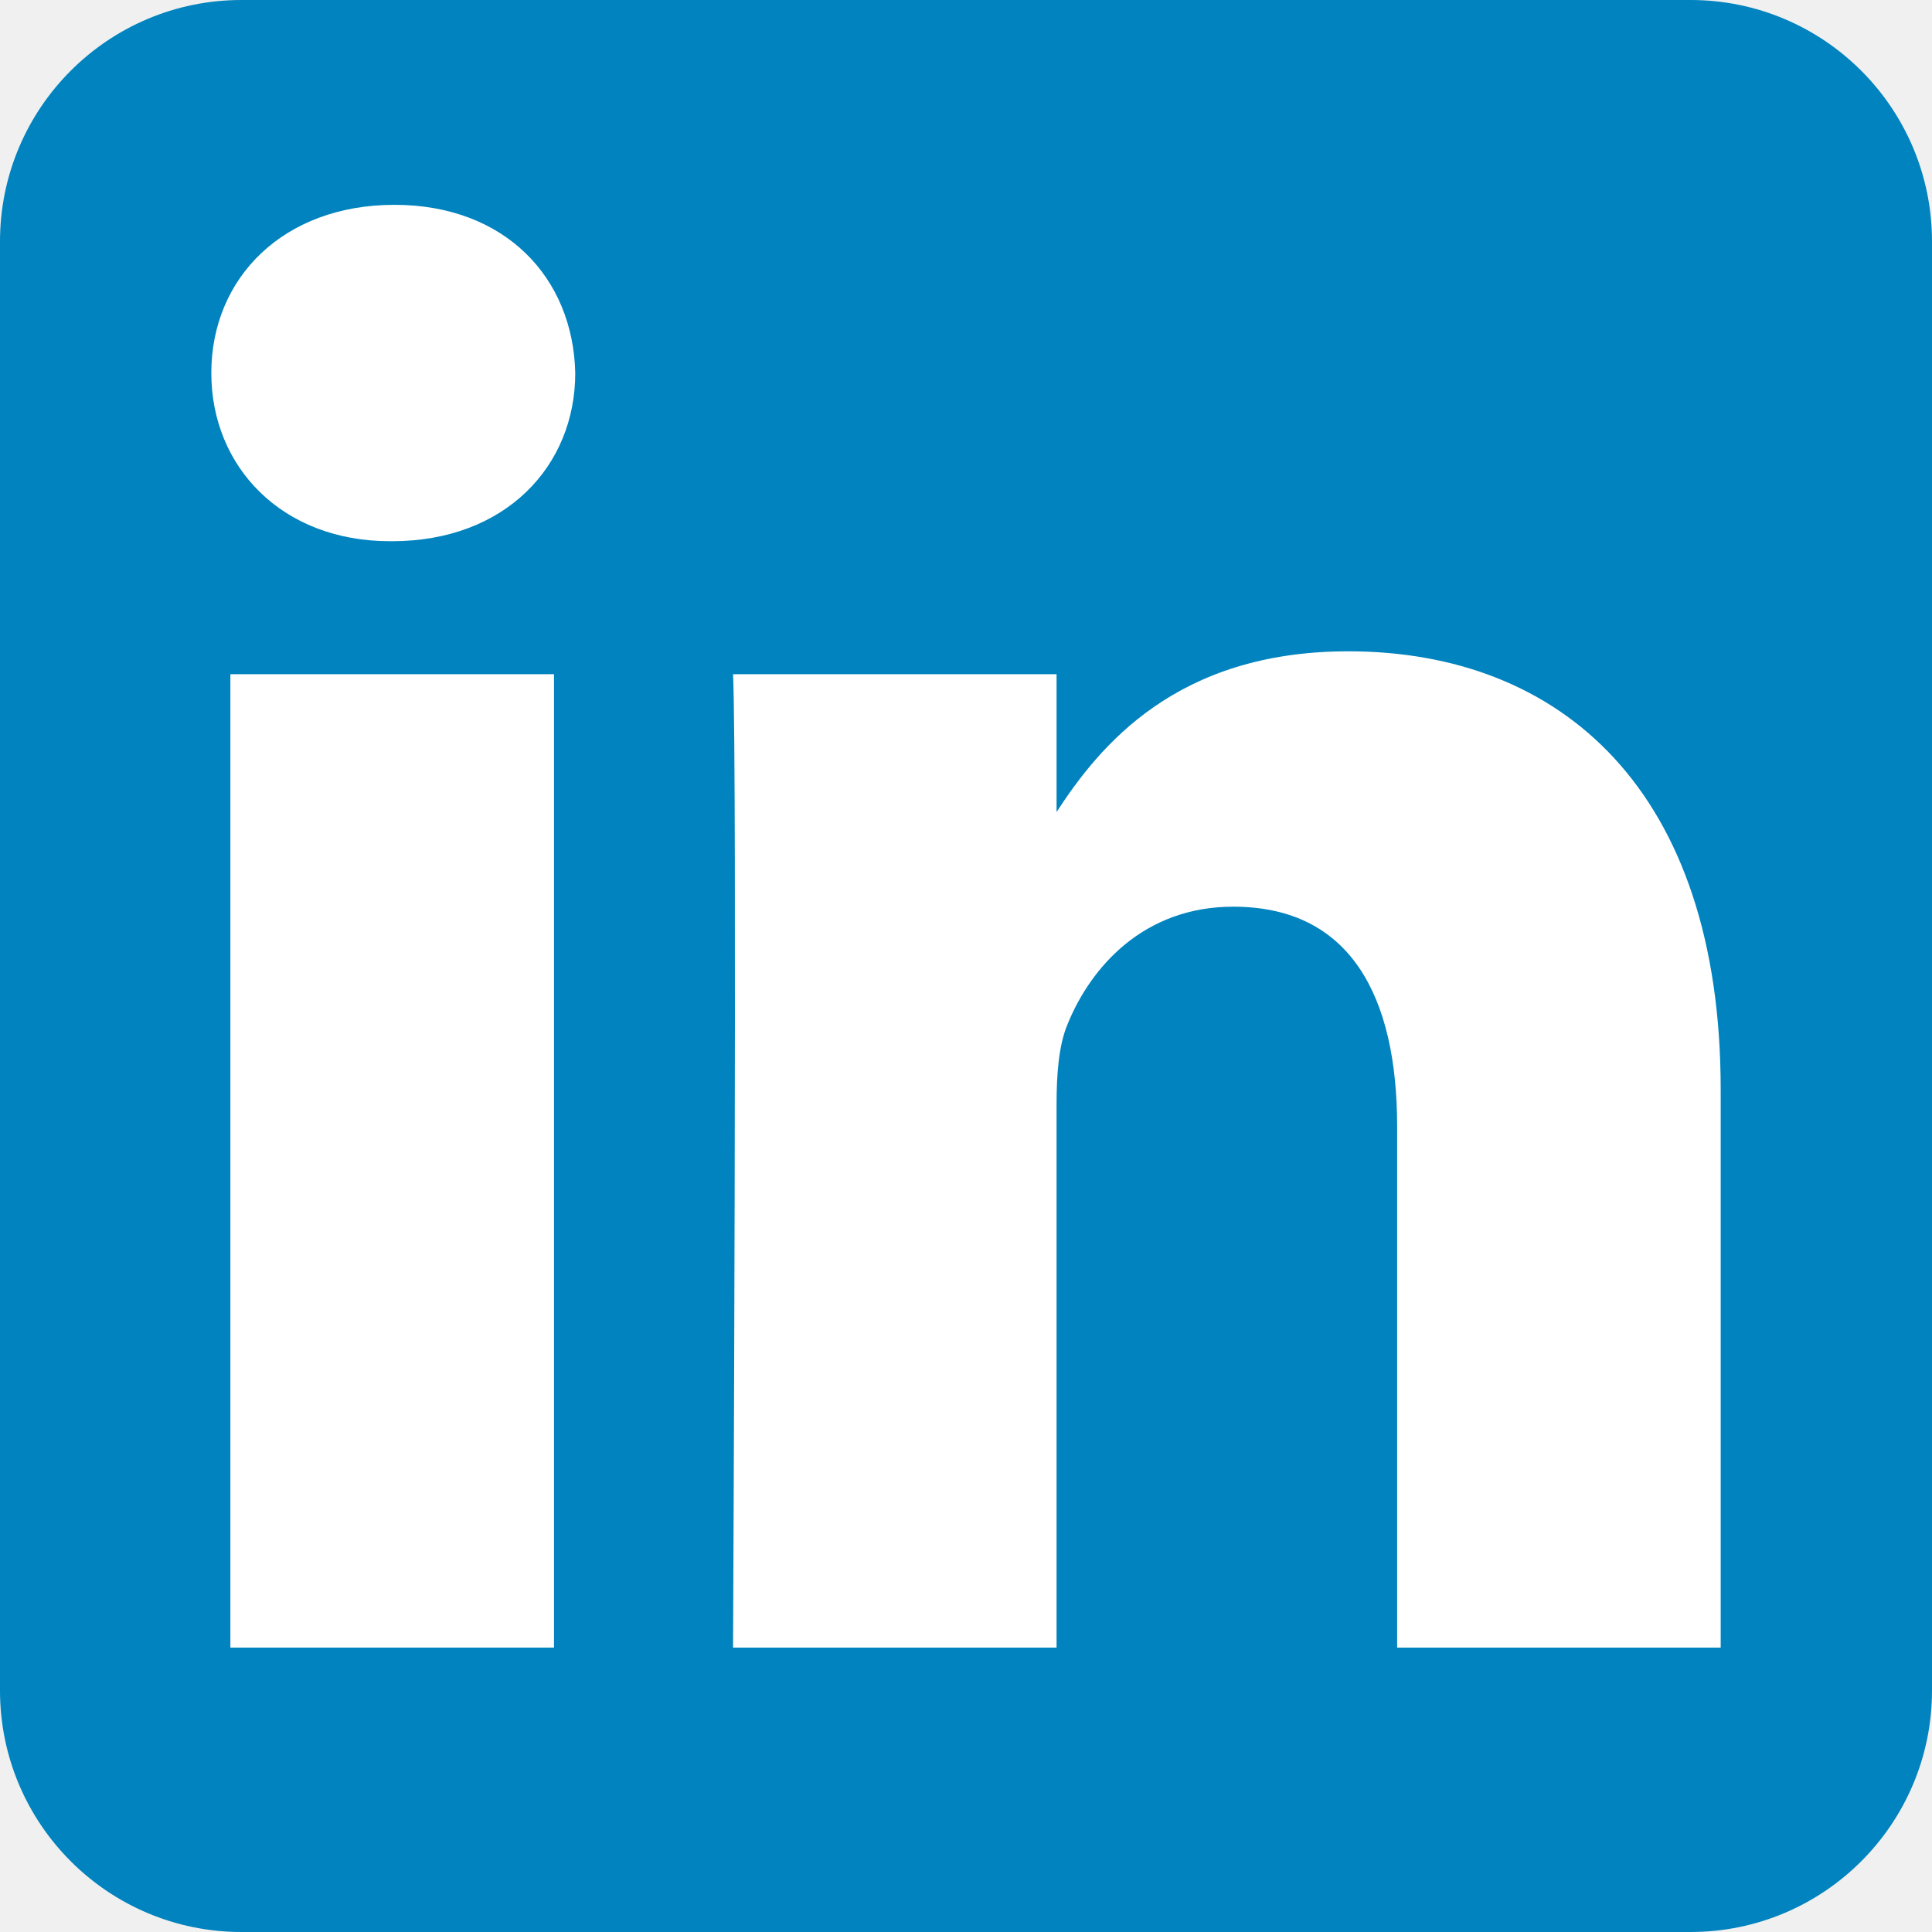
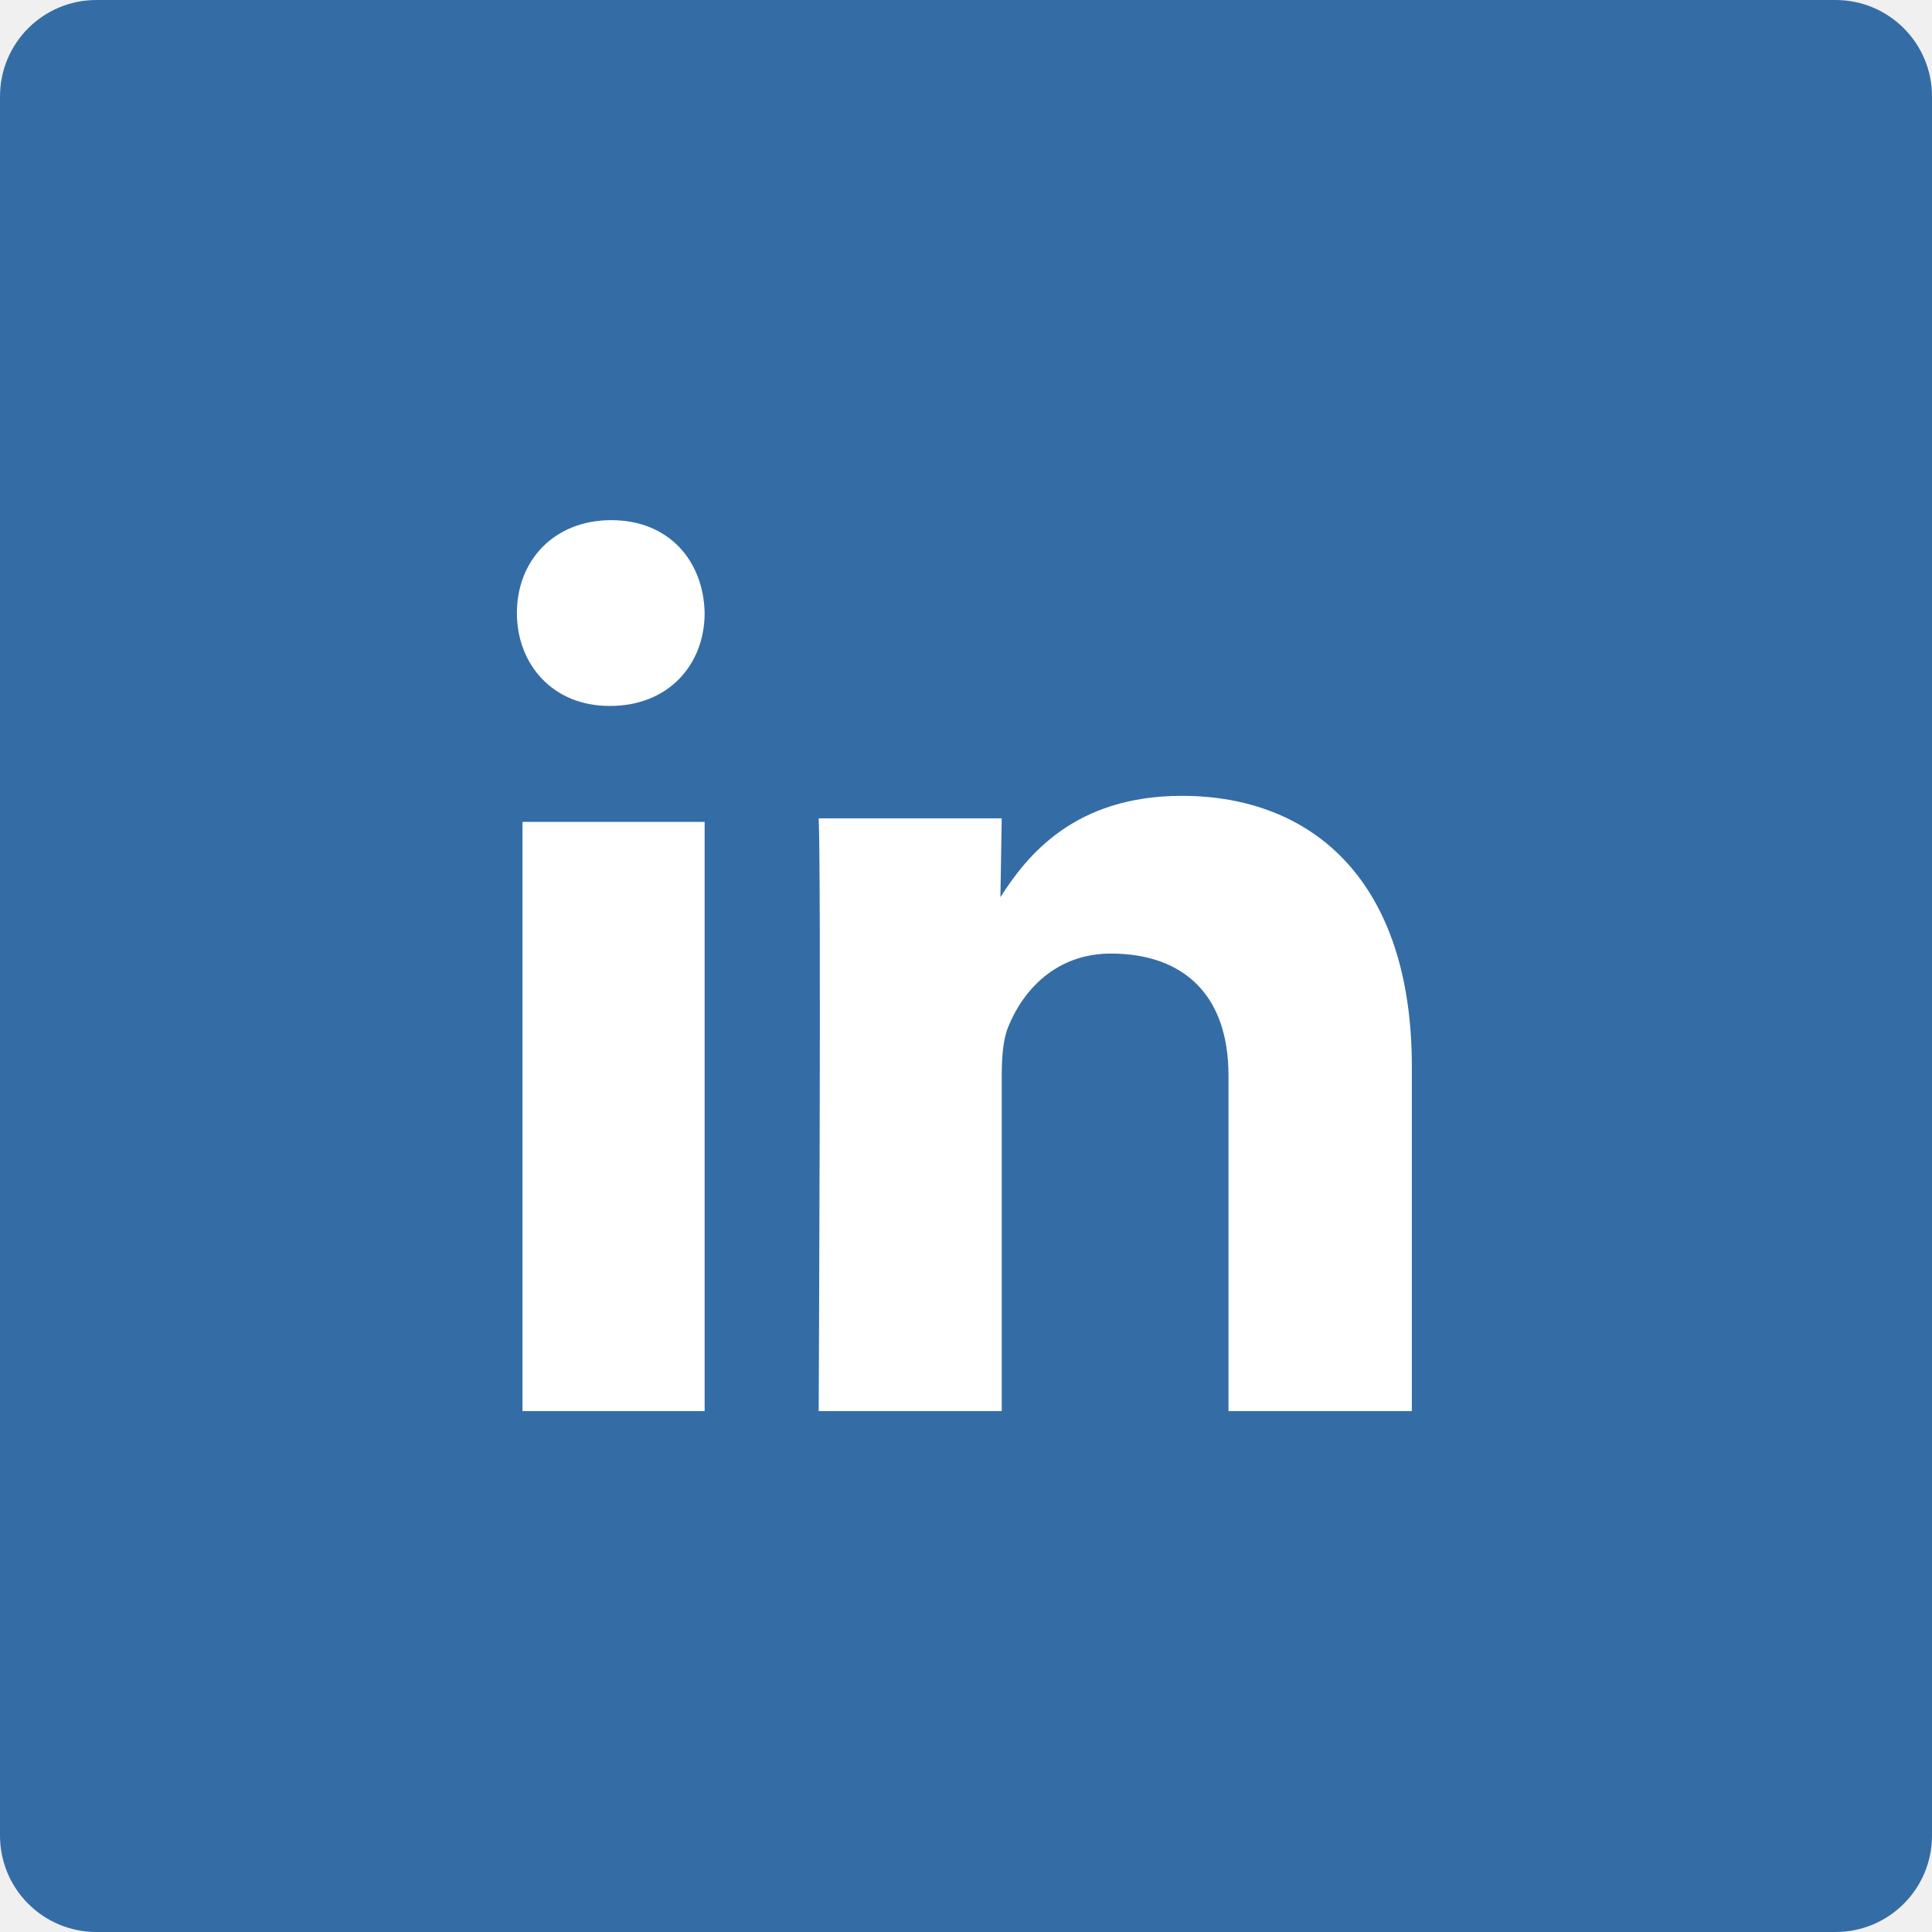
- <svg xmlns="http://www.w3.org/2000/svg" height="512" id="Layer_1" version="1.1" viewBox="0 0 512 512" width="512" xml:space="preserve">
-   <defs id="defs12" />
-   <g id="g5891">
-     <rect height="512" id="rect2987" rx="64" ry="64" style="fill:#0083be;fill-opacity:1;fill-rule:nonzero;stroke:none" width="512" x="0" y="5.6843419e-014" />
-     <g id="g9-1" transform="matrix(1.553795,0,0,1.553795,-140.8733,-132.6455)">
-       <rect height="166.021" id="rect11" style="fill:#ffffff" width="55.194" x="129.957" y="200.357" />
-       <path d="m 157.927,120.303 c -18.884,0 -31.222,12.415 -31.222,28.687 0,15.93 11.963,28.687 30.491,28.687 h 0.357 c 19.245,0 31.224,-12.757 31.224,-28.687 -0.357,-16.272 -11.978,-28.687 -30.85,-28.687 z" id="path13-0" style="fill:#ffffff" />
-       <path d="m 320.604,196.453 c -29.277,0 -42.391,16.101 -49.734,27.41 v -23.506 h -55.18 c 0.732,15.573 0,166.021 0,166.021 h 55.179 V 273.66 c 0,-4.963 0.357,-9.924 1.82,-13.471 3.982,-9.911 13.068,-20.178 28.313,-20.178 19.959,0 27.955,15.23 27.955,37.539 v 88.828 h 55.182 v -95.206 c 0,-50.996 -27.227,-74.719 -63.535,-74.719 z" id="path15" style="fill:#ffffff" />
+ <svg xmlns="http://www.w3.org/2000/svg" height="60px" version="1.1" viewBox="0 0 60 60" width="60px">
+   <defs />
+   <g fill="none" fill-rule="evenodd" id="soical" stroke="none" stroke-width="1">
+     <g id="social" transform="translate(-773, -138)">
+       <g id="slices" transform="translate(173, 138)" />
+       <g fill="#346DA6" id="square-flat" transform="translate(173, 138)">
+         <path d="M602.996,0 L657.004,0 C658.659,0 660,1.337 660,2.996 L660,57.004 C660,58.659 658.663,60 657.004,60 L602.996,60 C601.341,60 600,58.663 600,57.004 L600,2.996 C600,1.341 601.337,0 602.996,0 Z" id="square-7" />
+       </g>
+       <g fill="#FFFFFF" id="icon" transform="translate(182, 150)">
+         <path d="M612.883,31.823 L612.883,13.524 L607.227,13.524 L607.227,31.823 L612.883,31.823 Z M612.883,7.038 C612.849,5.401 611.758,4.154 609.985,4.154 C608.212,4.154 607.053,5.401 607.053,7.038 C607.053,8.64 608.178,9.923 609.917,9.923 L609.951,9.923 C611.758,9.923 612.883,8.64 612.883,7.038 Z M622.11,31.823 L622.11,21.397 C622.11,20.839 622.15,20.281 622.314,19.884 C622.763,18.768 623.784,17.614 625.498,17.614 C627.744,17.614 629.152,18.888 629.152,21.397 L629.152,31.823 L634.846,31.823 L634.846,21.118 C634.846,15.384 631.785,12.716 627.702,12.716 C624.354,12.716 622.885,14.587 622.069,15.861 L622.109,13.414 L616.425,13.414 C616.507,15.166 616.425,31.823 616.425,31.823 L622.11,31.823 Z" id="linkedin" />
+       </g>
    </g>
  </g>
</svg>
